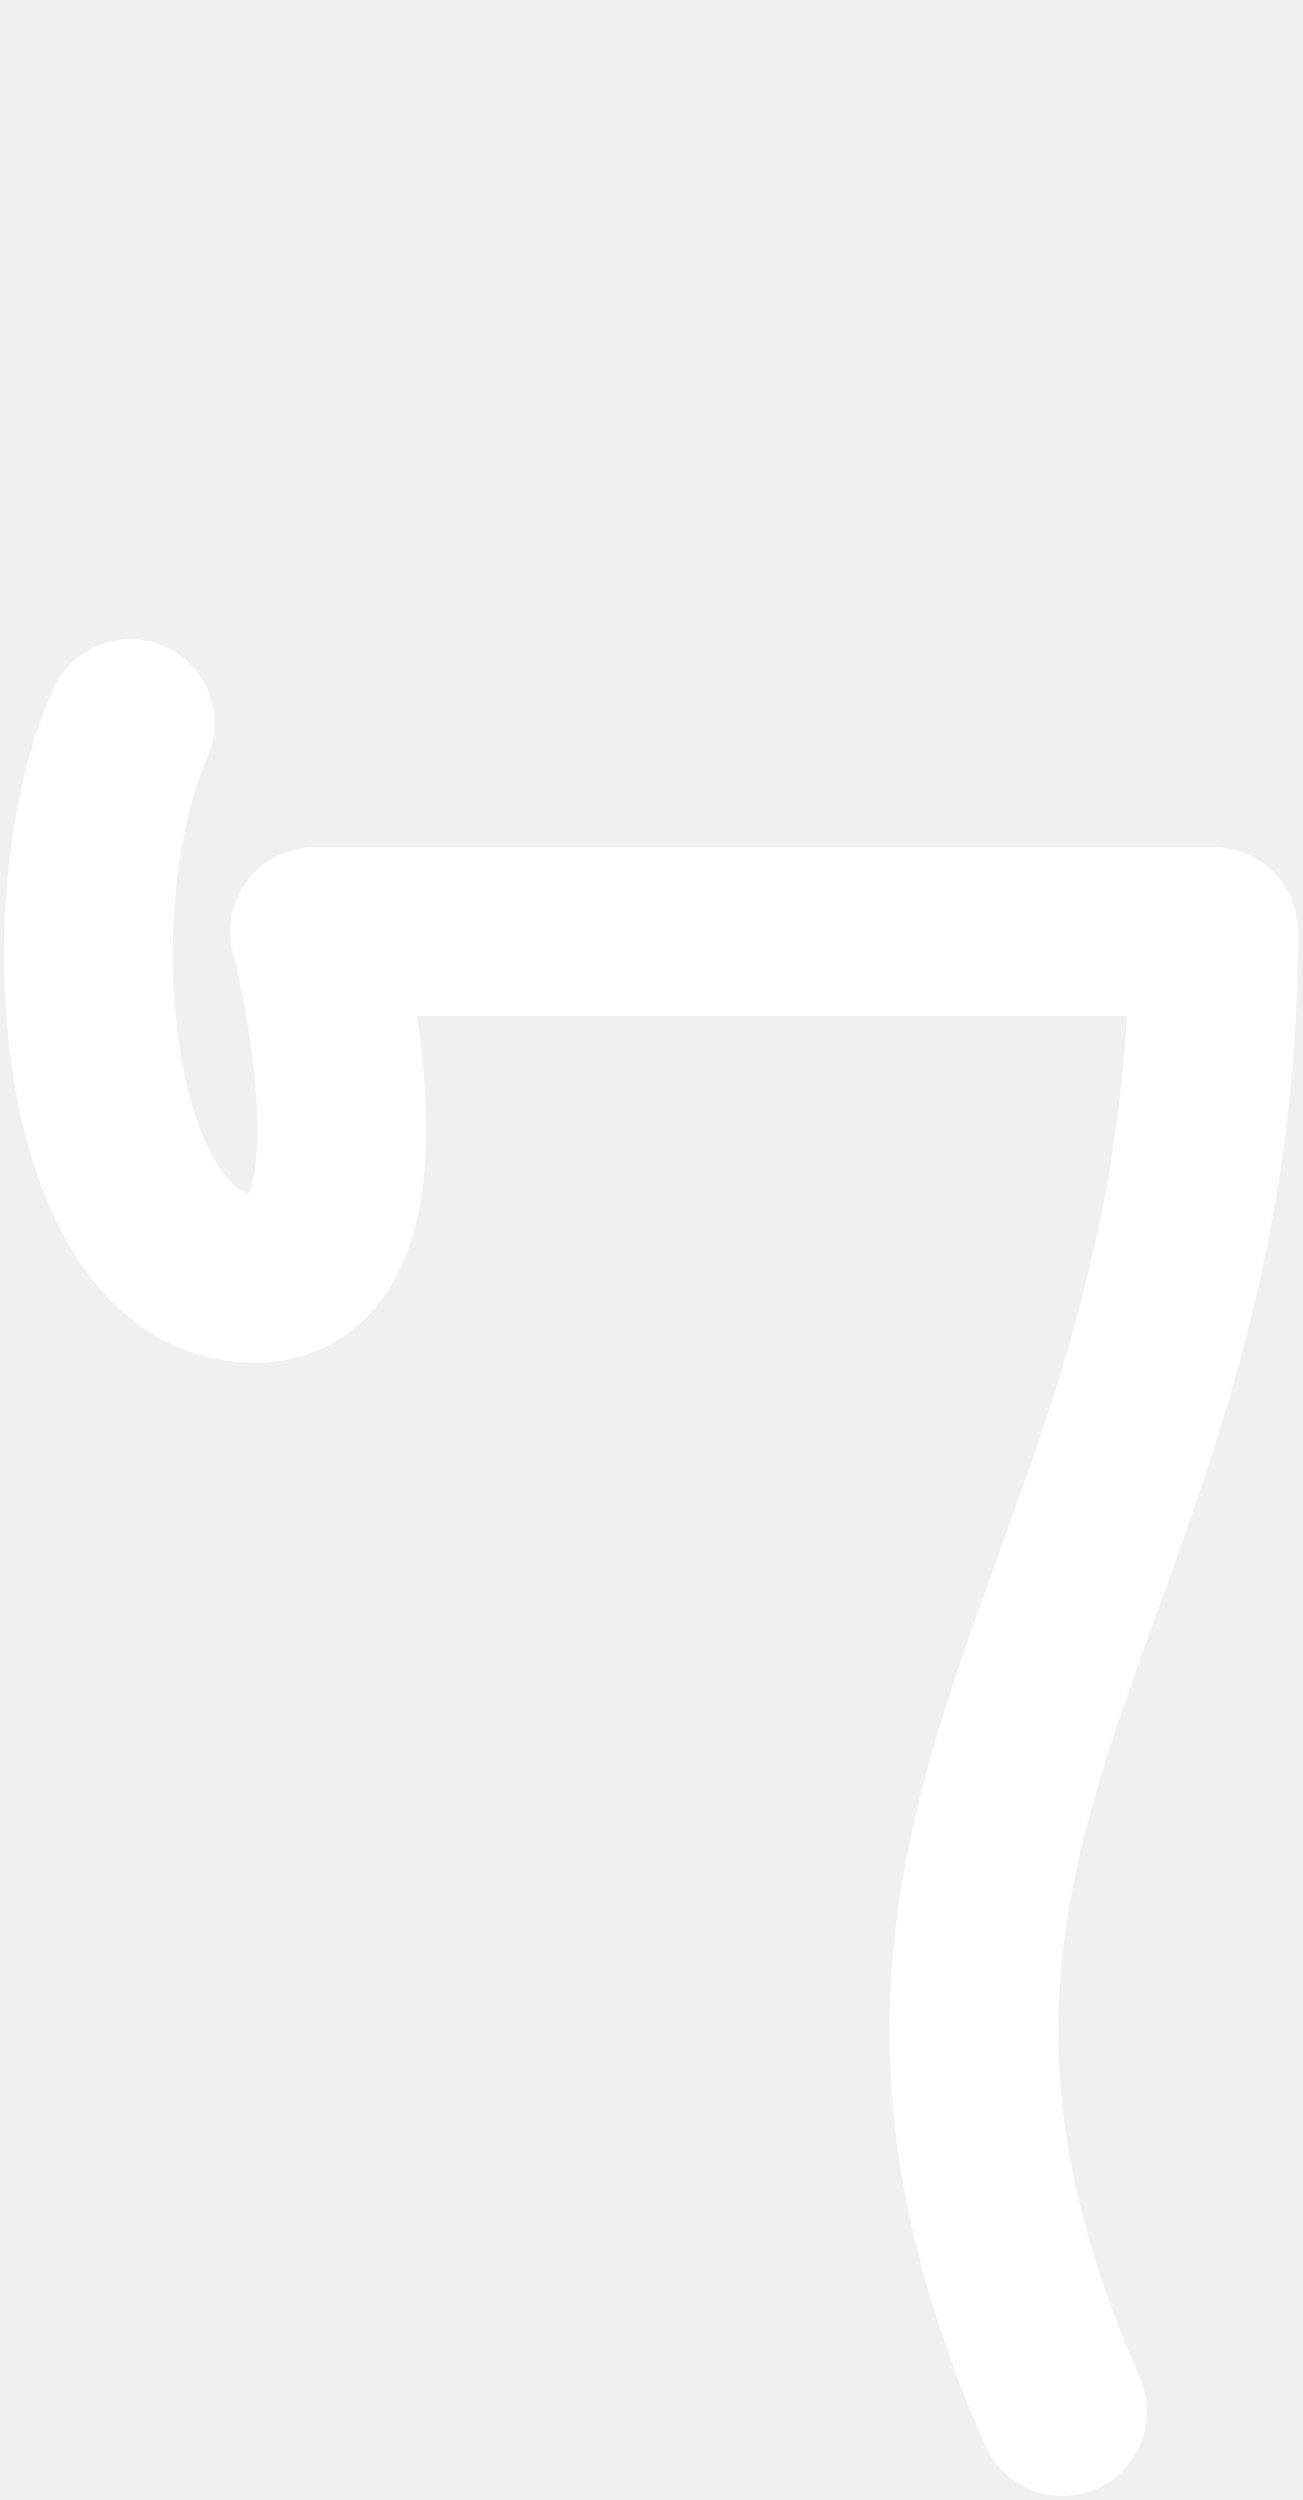
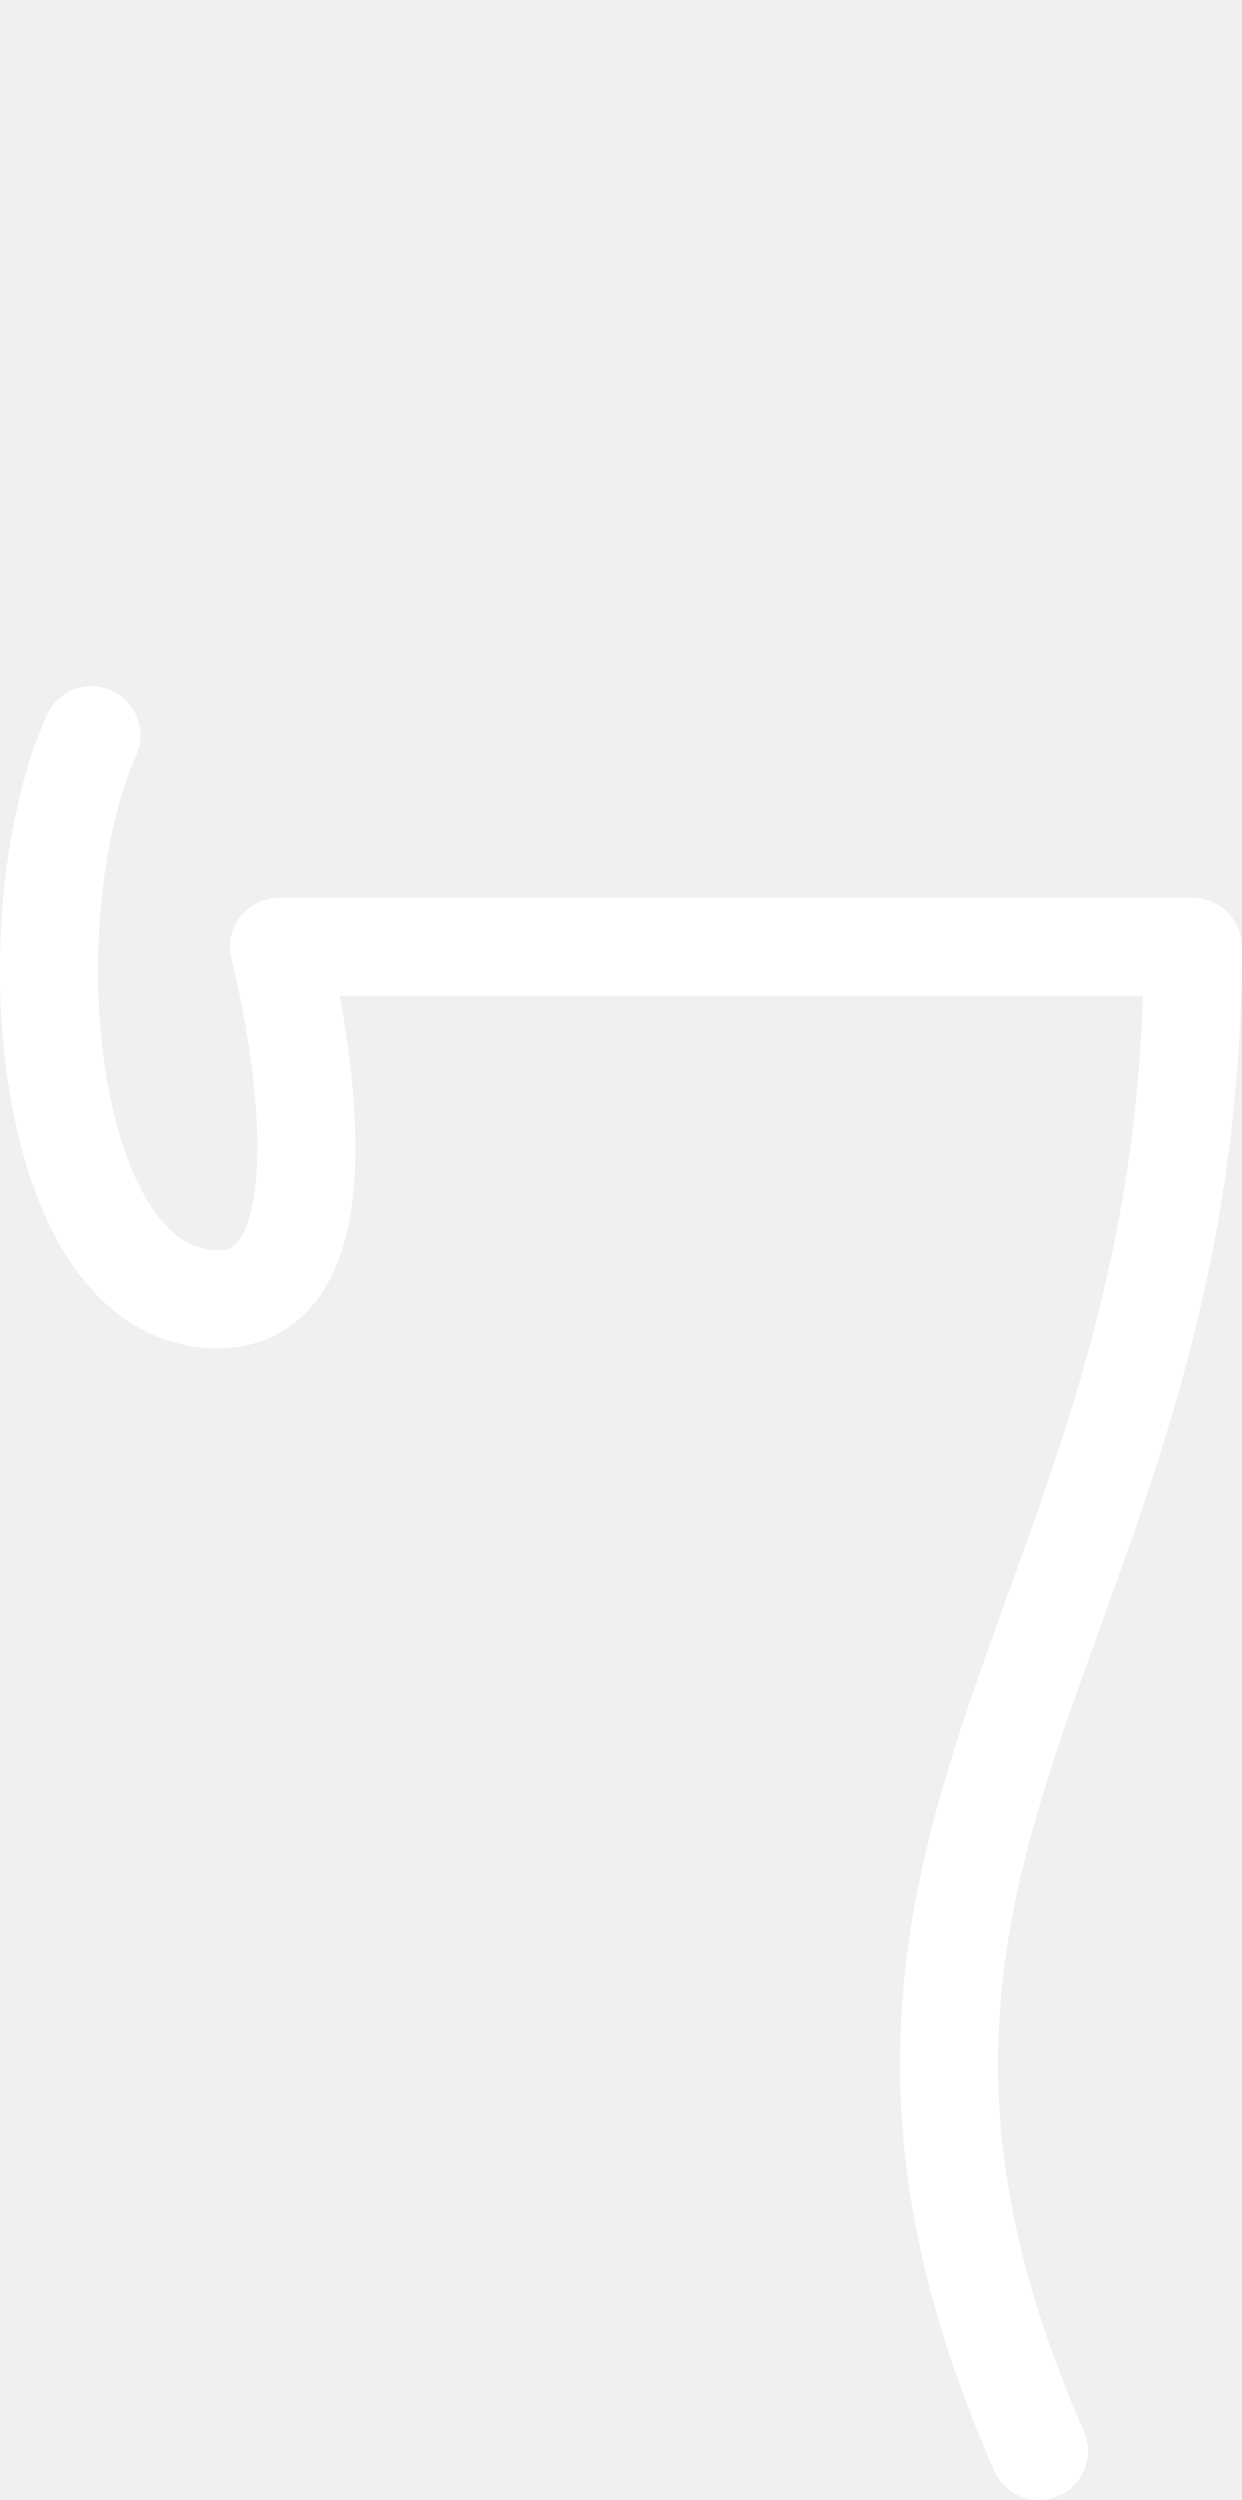
- <svg xmlns="http://www.w3.org/2000/svg" width="162" height="311" viewBox="0 0 162 311" fill="none">
-   <path d="M132.177 300C99.106 224.726 150.998 198.836 150.998 115.89H39.147C39.147 115.89 50.423 159.041 31.662 159.041C10.207 159.041 6.215 112.534 16.195 90" stroke="white" stroke-width="21" stroke-linecap="round" stroke-linejoin="round" />
+ <svg xmlns="http://www.w3.org/2000/svg" width="152" height="306" viewBox="0 0 152 306" fill="none">
+   <path d="M127.177 300C94.106 224.726 145.998 198.836 145.998 115.89H34.147C34.147 115.89 45.423 159.041 26.662 159.041C5.207 159.041 1.215 112.534 11.195 90" stroke="white" stroke-width="12" stroke-linecap="round" stroke-linejoin="round" />
</svg>
